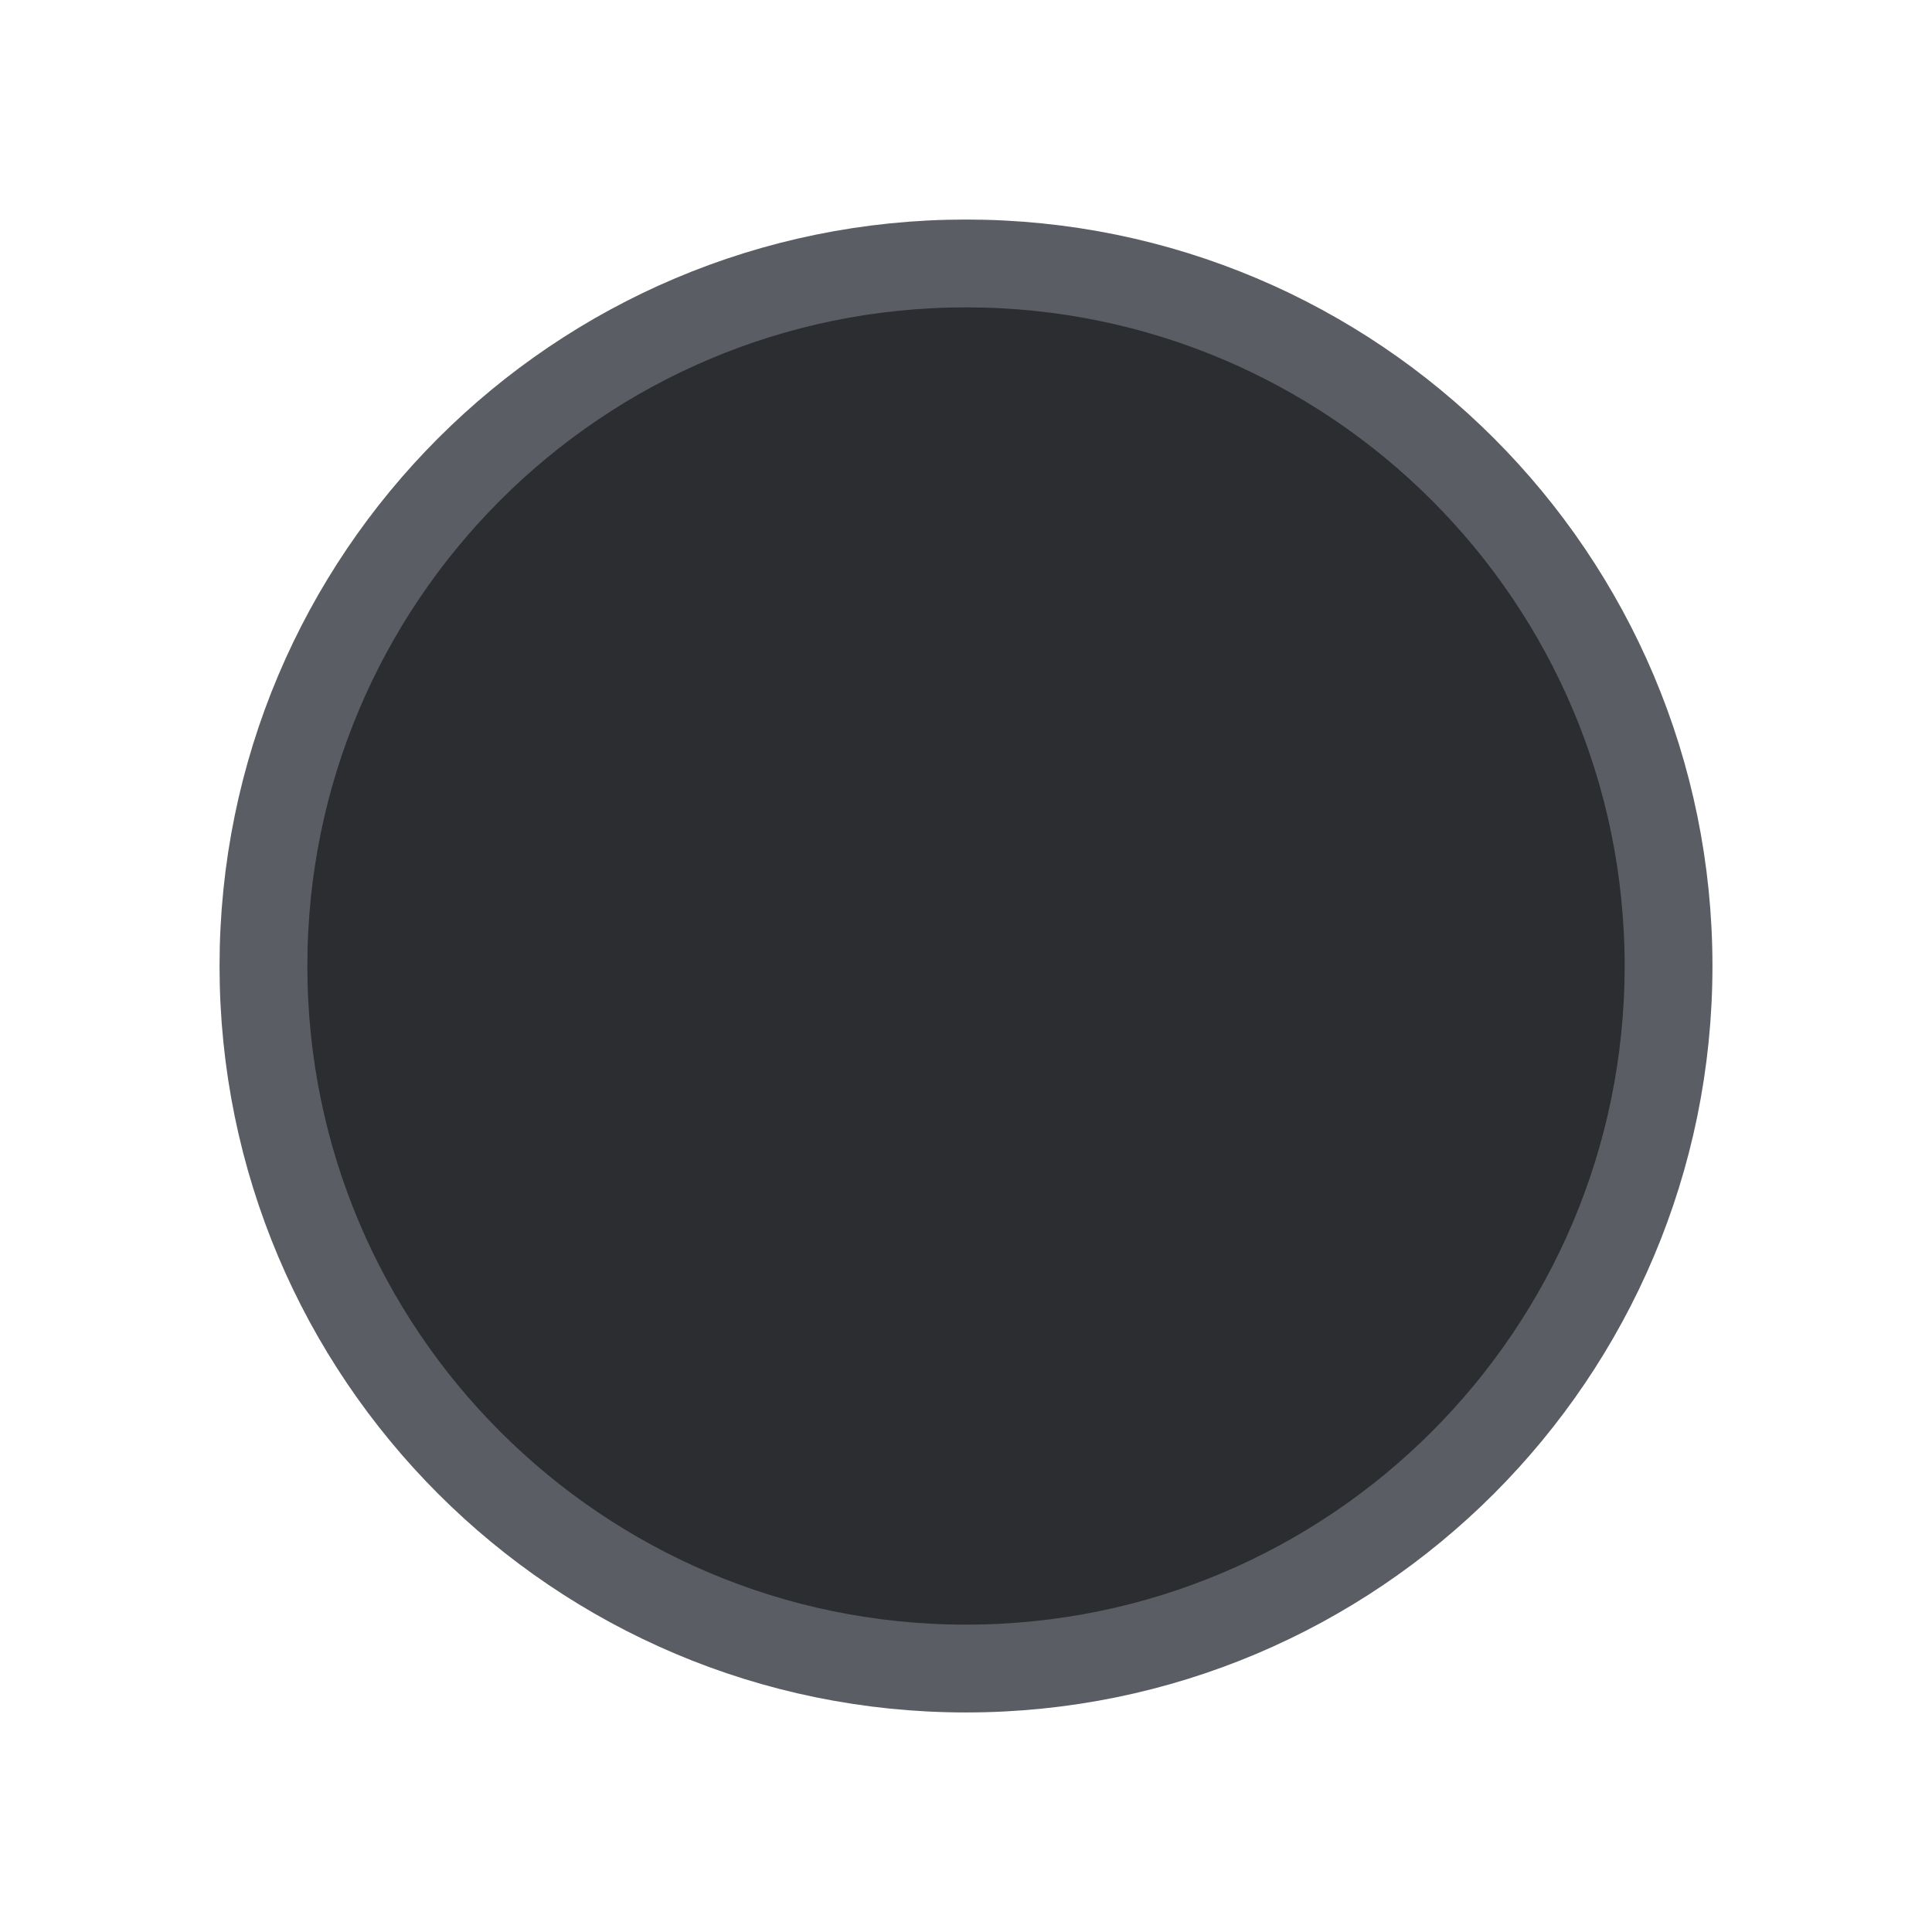
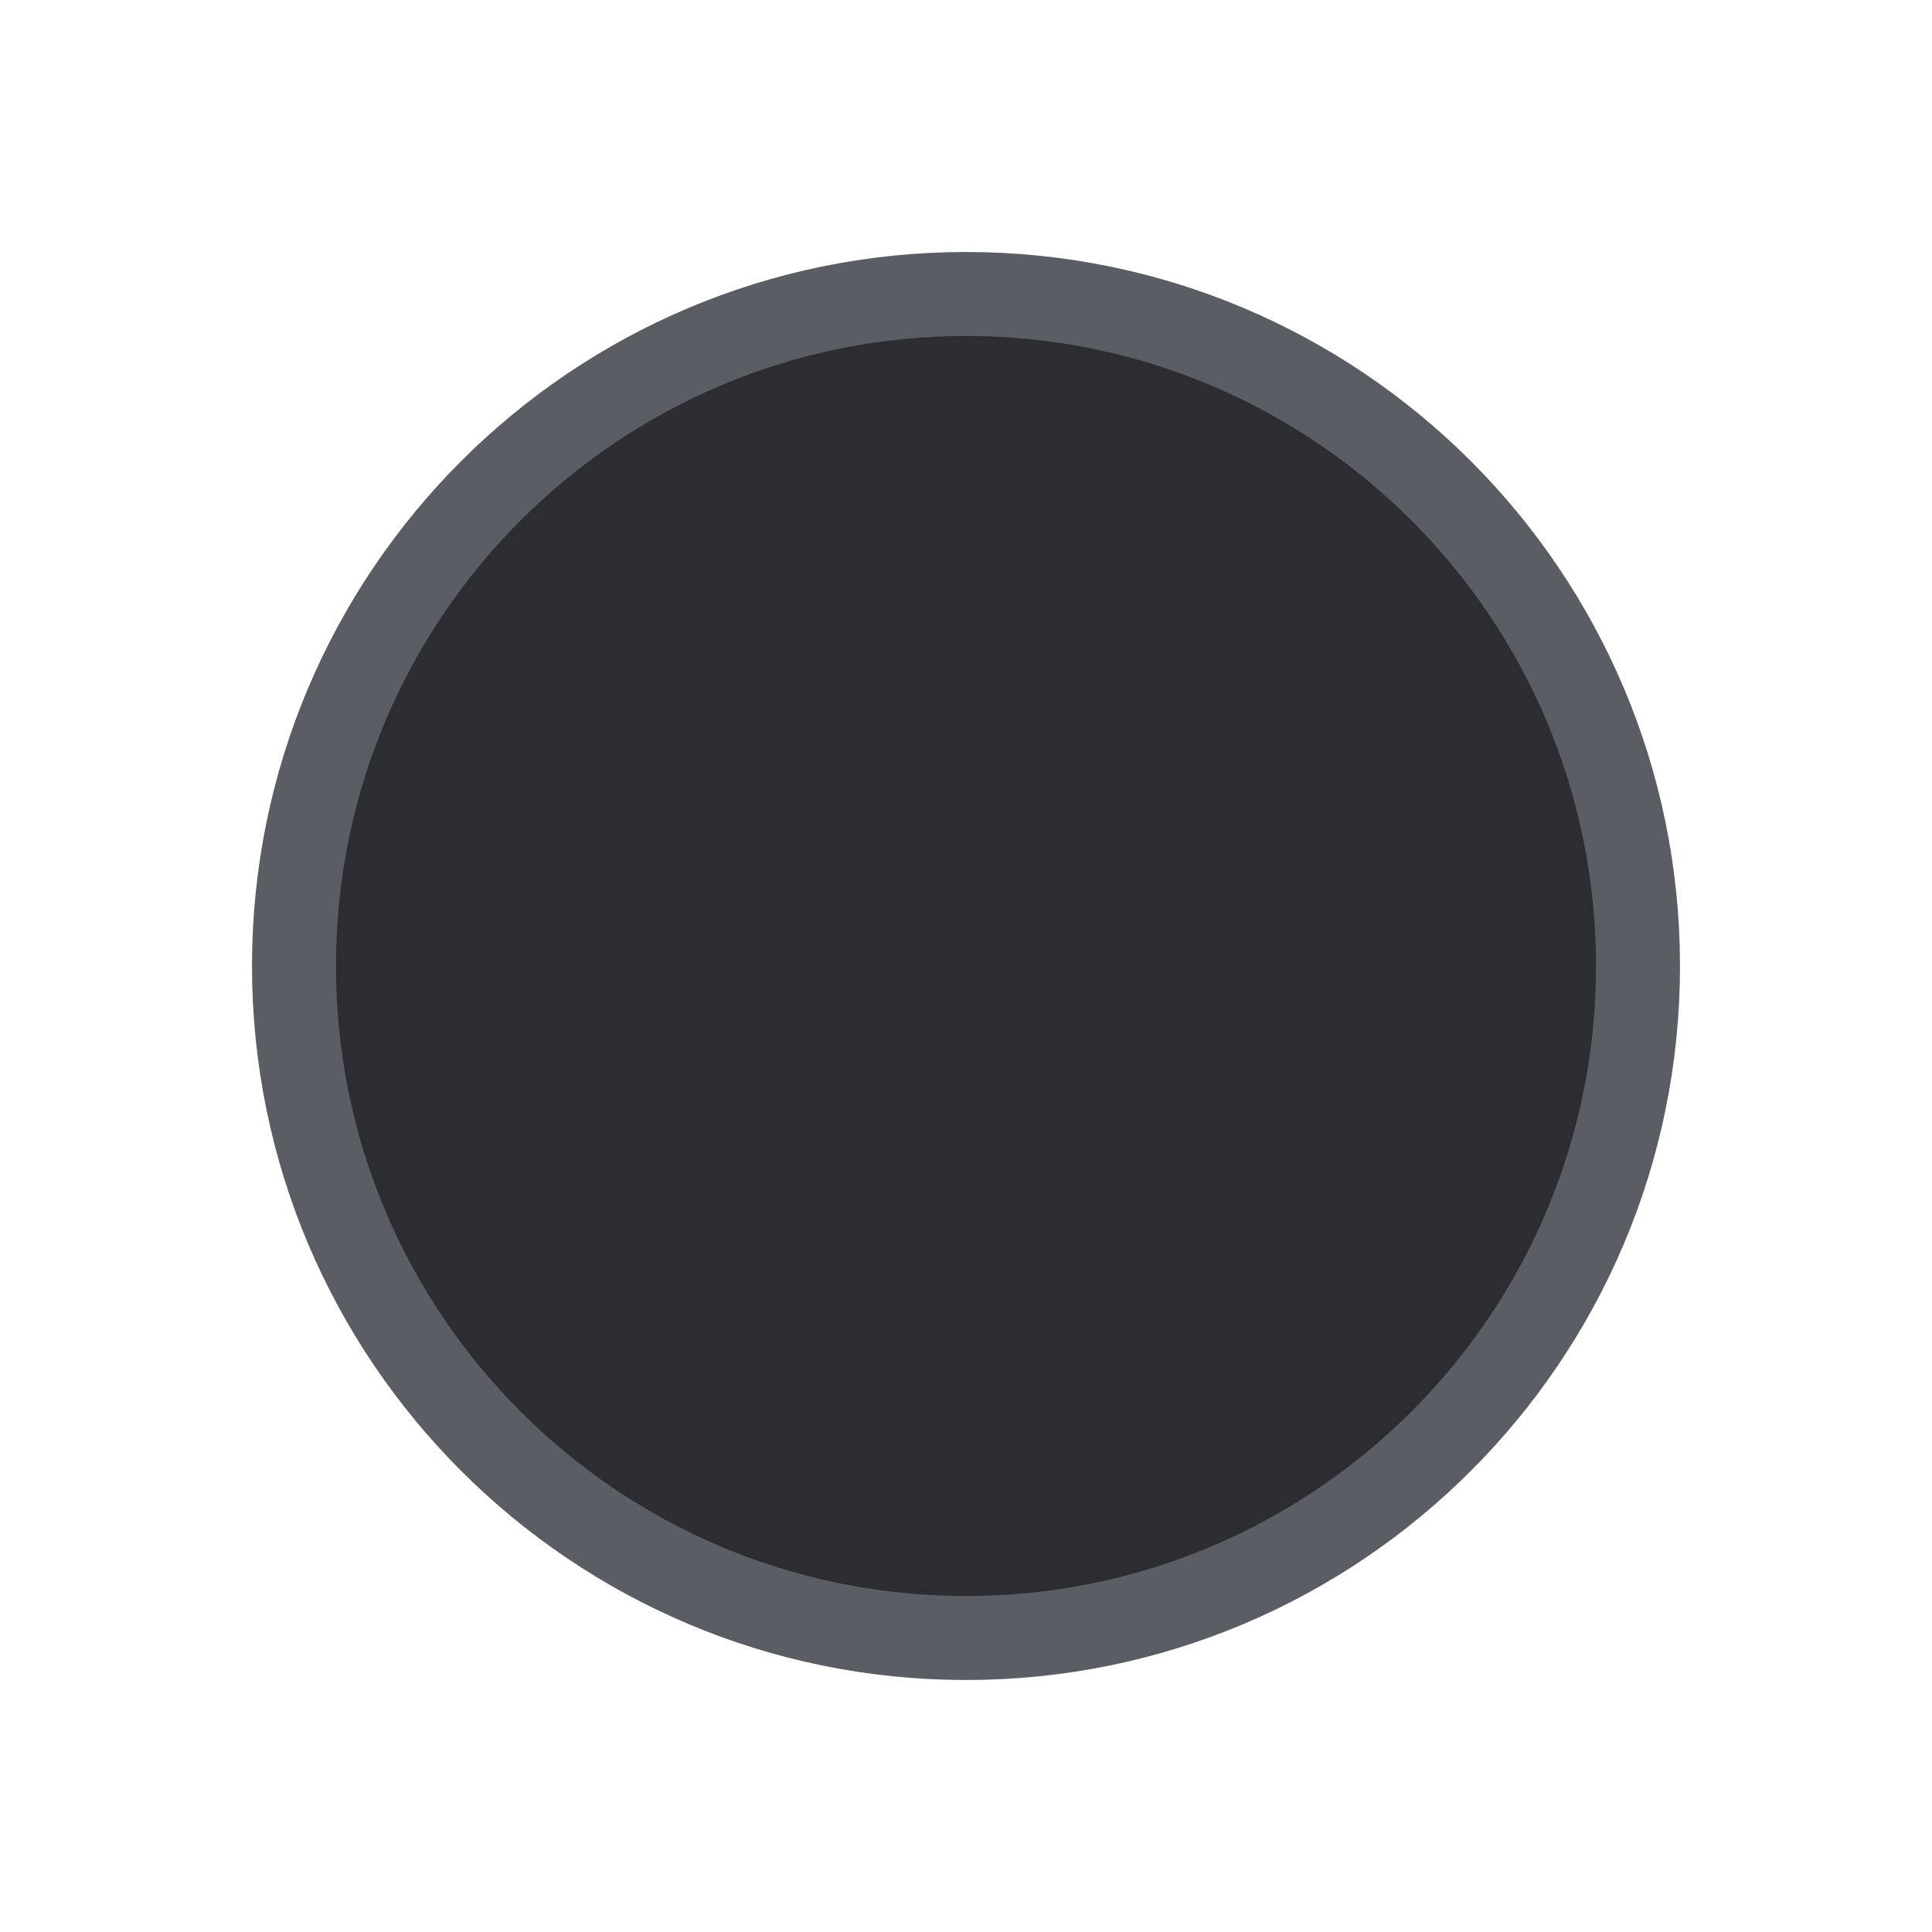
- <svg xmlns="http://www.w3.org/2000/svg" width="20" height="20" viewBox="1 1 22 22" fill="none">
+ <svg xmlns="http://www.w3.org/2000/svg" width="20" height="20" viewBox="0.5 0.5 23 23" fill="none">
  <circle id="Checkbox.Background.Default_Checkbox.Border.Default" cx="12" cy="12" r="8" fill="#2B2D30" stroke="#5A5D63" />
</svg>
